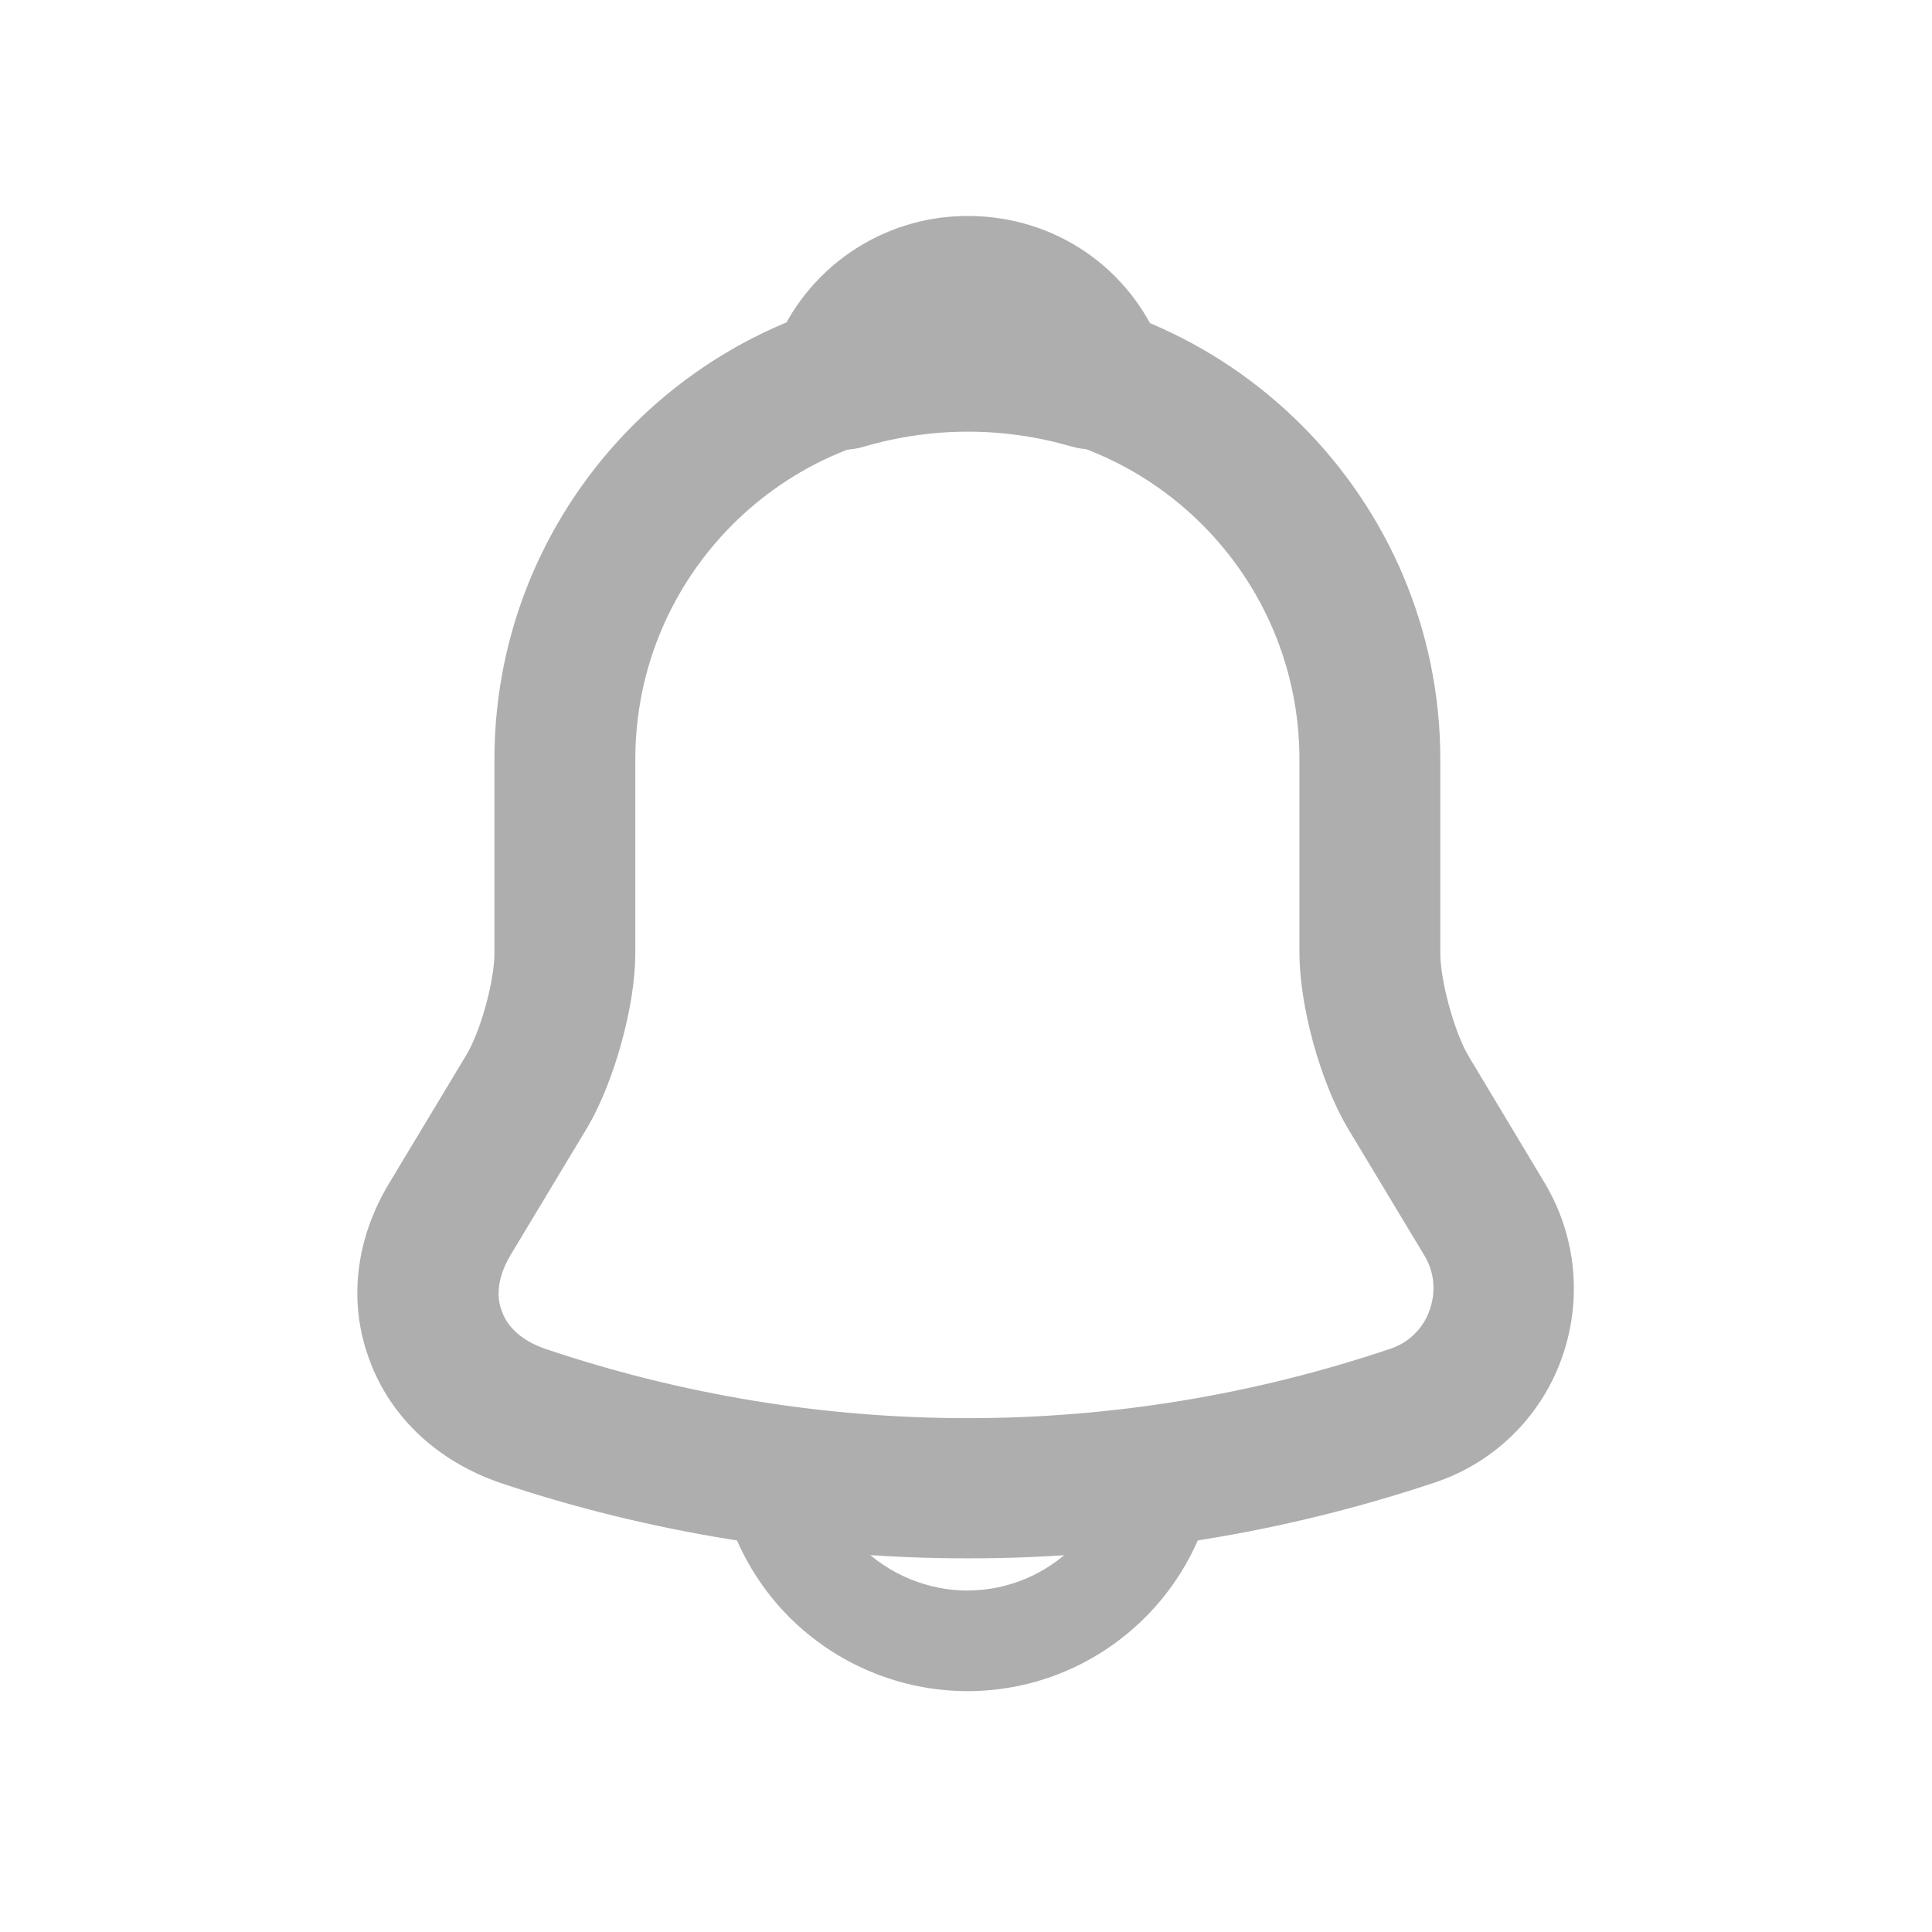
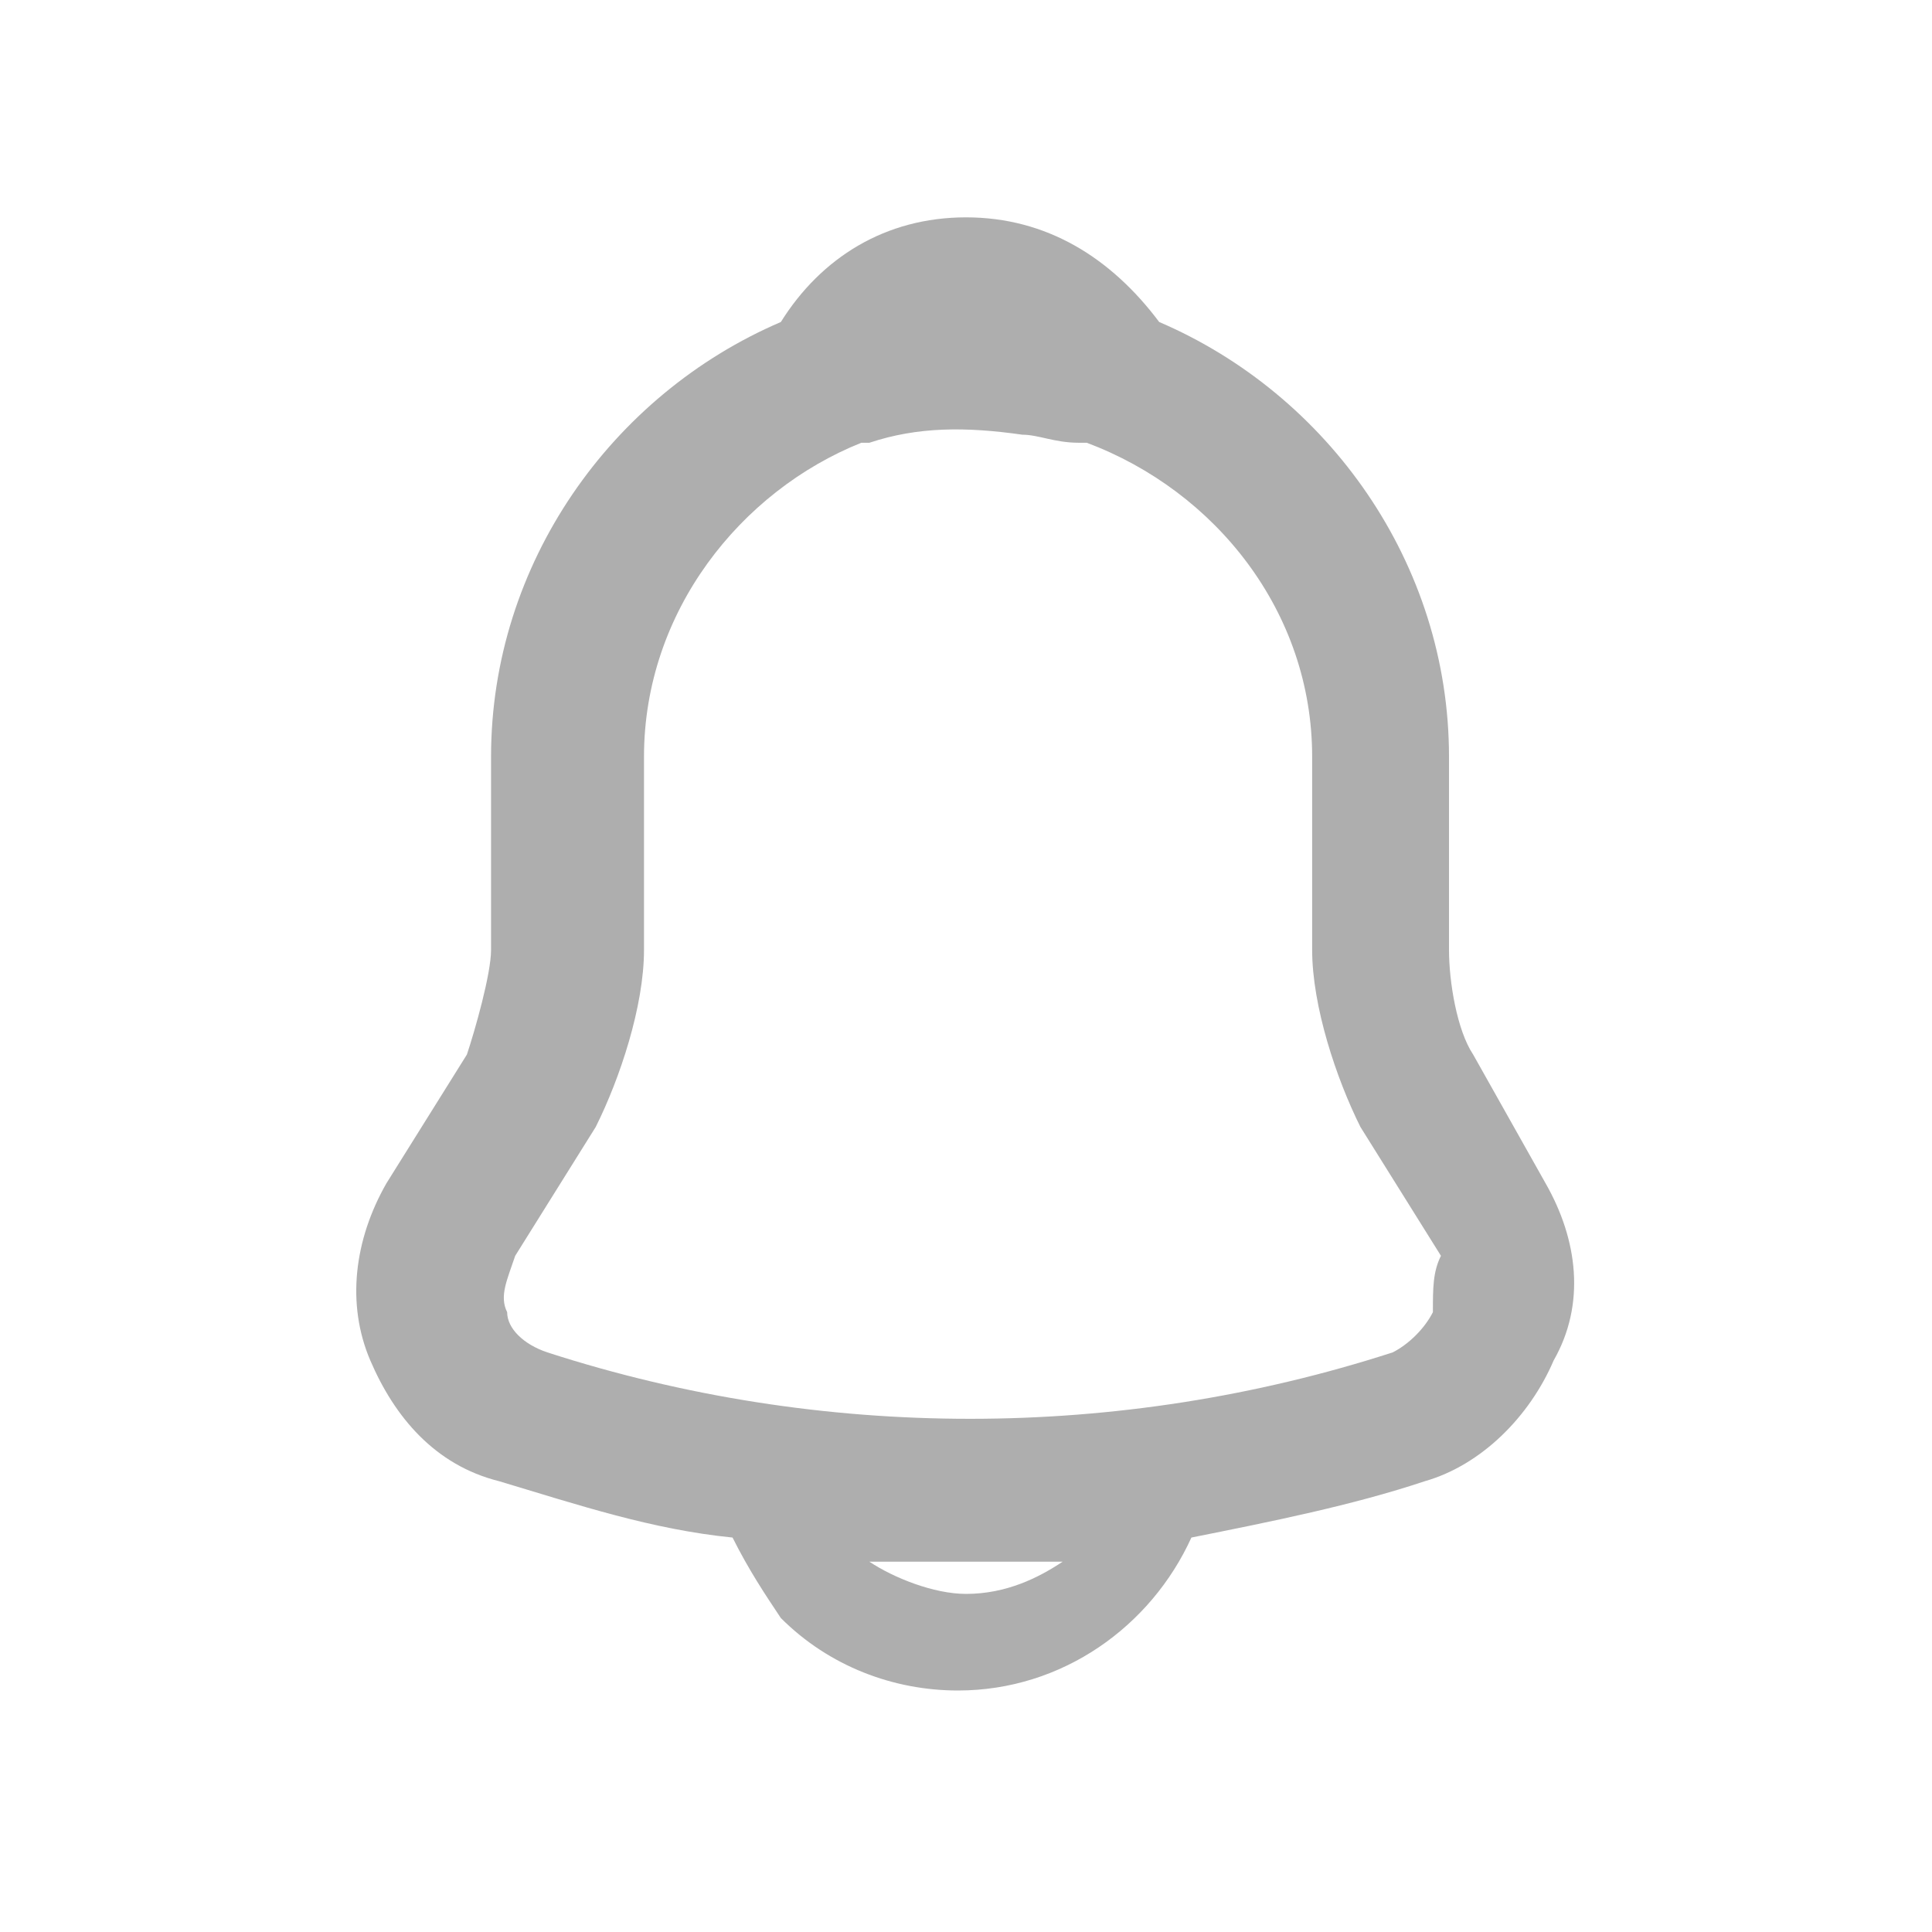
- <svg xmlns="http://www.w3.org/2000/svg" width="24" height="24" viewBox="0 0 24 24">
-   <g fill="#AEAEAE" fill-rule="evenodd">
-     <path d="M6.292 18.183c-.7-.241-1.234-.733-1.467-1.375-.242-.641-.158-1.35.225-1.983l.958-1.592c.2-.333.384-1 .384-1.391V9.433c0-3.1 2.525-5.625 5.625-5.625s5.625 2.525 5.625 5.625v2.409c0 .383.183 1.058.383 1.4l.95 1.583c.358.6.425 1.325.183 1.983a2.267 2.267 0 0 1-1.425 1.375 17.973 17.973 0 0 1-5.716.925c-1.942 0-3.884-.308-5.725-.925zm1.35-8.75v2.409c0 .608-.25 1.508-.559 2.033l-.958 1.592c-.183.308-.233.633-.125.908.1.283.35.5.692.617a16.666 16.666 0 0 0 10.658 0c.3-.1.533-.325.642-.625.108-.3.083-.625-.084-.9l-.958-1.592c-.317-.542-.558-1.433-.558-2.042v-2.4a4.374 4.374 0 1 0-8.75 0z" stroke="#AEAEAE" stroke-width=".5" stroke-dasharray="0,0" />
-     <path d="M13.391 5.258a4.873 4.873 0 0 0-2.733 0 .614.614 0 0 1-.642-.175.618.618 0 0 1-.116-.65 2.27 2.27 0 0 1 2.125-1.45c.95 0 1.783.567 2.125 1.45a.635.635 0 0 1-.117.65.644.644 0 0 1-.642.175z" stroke="#AEAEAE" stroke-width=".6" fill-rule="nonzero" stroke-dasharray="0,0" />
-     <path d="M9.808 20.092a3.137 3.137 0 0 1-.917-2.209h1.25c0 .492.2.975.55 1.325.35.35.834.55 1.325.55a1.878 1.878 0 0 0 1.875-1.875h1.25c0 1.725-1.4 3.125-3.125 3.125a3.137 3.137 0 0 1-2.208-.916z" fill-rule="nonzero" />
-   </g>
+ <svg xmlns="http://www.w3.org/2000/svg" version="1.1" id="圖層_1" x="0px" y="0px" viewBox="0 0 24 24" style="enable-background:new 0 0 24 24;" xml:space="preserve">
+   <style type="text/css">
+ 	.st0{fill:#AEAEAE;}
+ </style>
+   <path class="st0" d="M19.2,14.7l-0.9-1.6c-0.2-0.3-0.3-0.9-0.3-1.3V9.4c0-2.4-1.5-4.5-3.6-5.4C13.8,3.2,13,2.7,12,2.7  c-1,0-1.8,0.5-2.3,1.3C7.6,4.9,6.1,7,6.1,9.4v2.4c0,0.3-0.2,1-0.3,1.3l-1,1.6c-0.4,0.7-0.5,1.5-0.2,2.2c0.3,0.7,0.8,1.3,1.6,1.5l0,0  c1,0.3,1.9,0.6,2.9,0.7c0.2,0.4,0.4,0.7,0.6,1c0.6,0.6,1.4,0.9,2.2,0.9c1.3,0,2.4-0.8,2.9-1.9c1-0.2,2-0.4,2.9-0.7  c0.7-0.2,1.3-0.8,1.6-1.5C19.7,16.2,19.6,15.4,19.2,14.7z M12,19.8c-0.4,0-0.9-0.2-1.2-0.4c0.4,0,0.8,0,1.2,0c0.4,0,0.8,0,1.2,0  C12.9,19.6,12.5,19.8,12,19.8z M17.8,16.3c-0.1,0.2-0.3,0.4-0.5,0.5c-3.4,1.1-7.1,1.1-10.5,0c-0.3-0.1-0.5-0.3-0.5-0.5  c-0.1-0.2,0-0.4,0.1-0.7l1-1.6c0.3-0.6,0.6-1.5,0.6-2.2V9.4c0-1.8,1.2-3.3,2.7-3.9c0,0,0.1,0,0.1,0c0.6-0.2,1.2-0.2,1.9-0.1  c0.2,0,0.4,0.1,0.7,0.1c0,0,0,0,0.1,0c1.6,0.6,2.8,2.1,2.8,3.9v2.4c0,0.7,0.3,1.6,0.6,2.2l1,1.6C17.8,15.8,17.8,16,17.8,16.3z" />
</svg>
